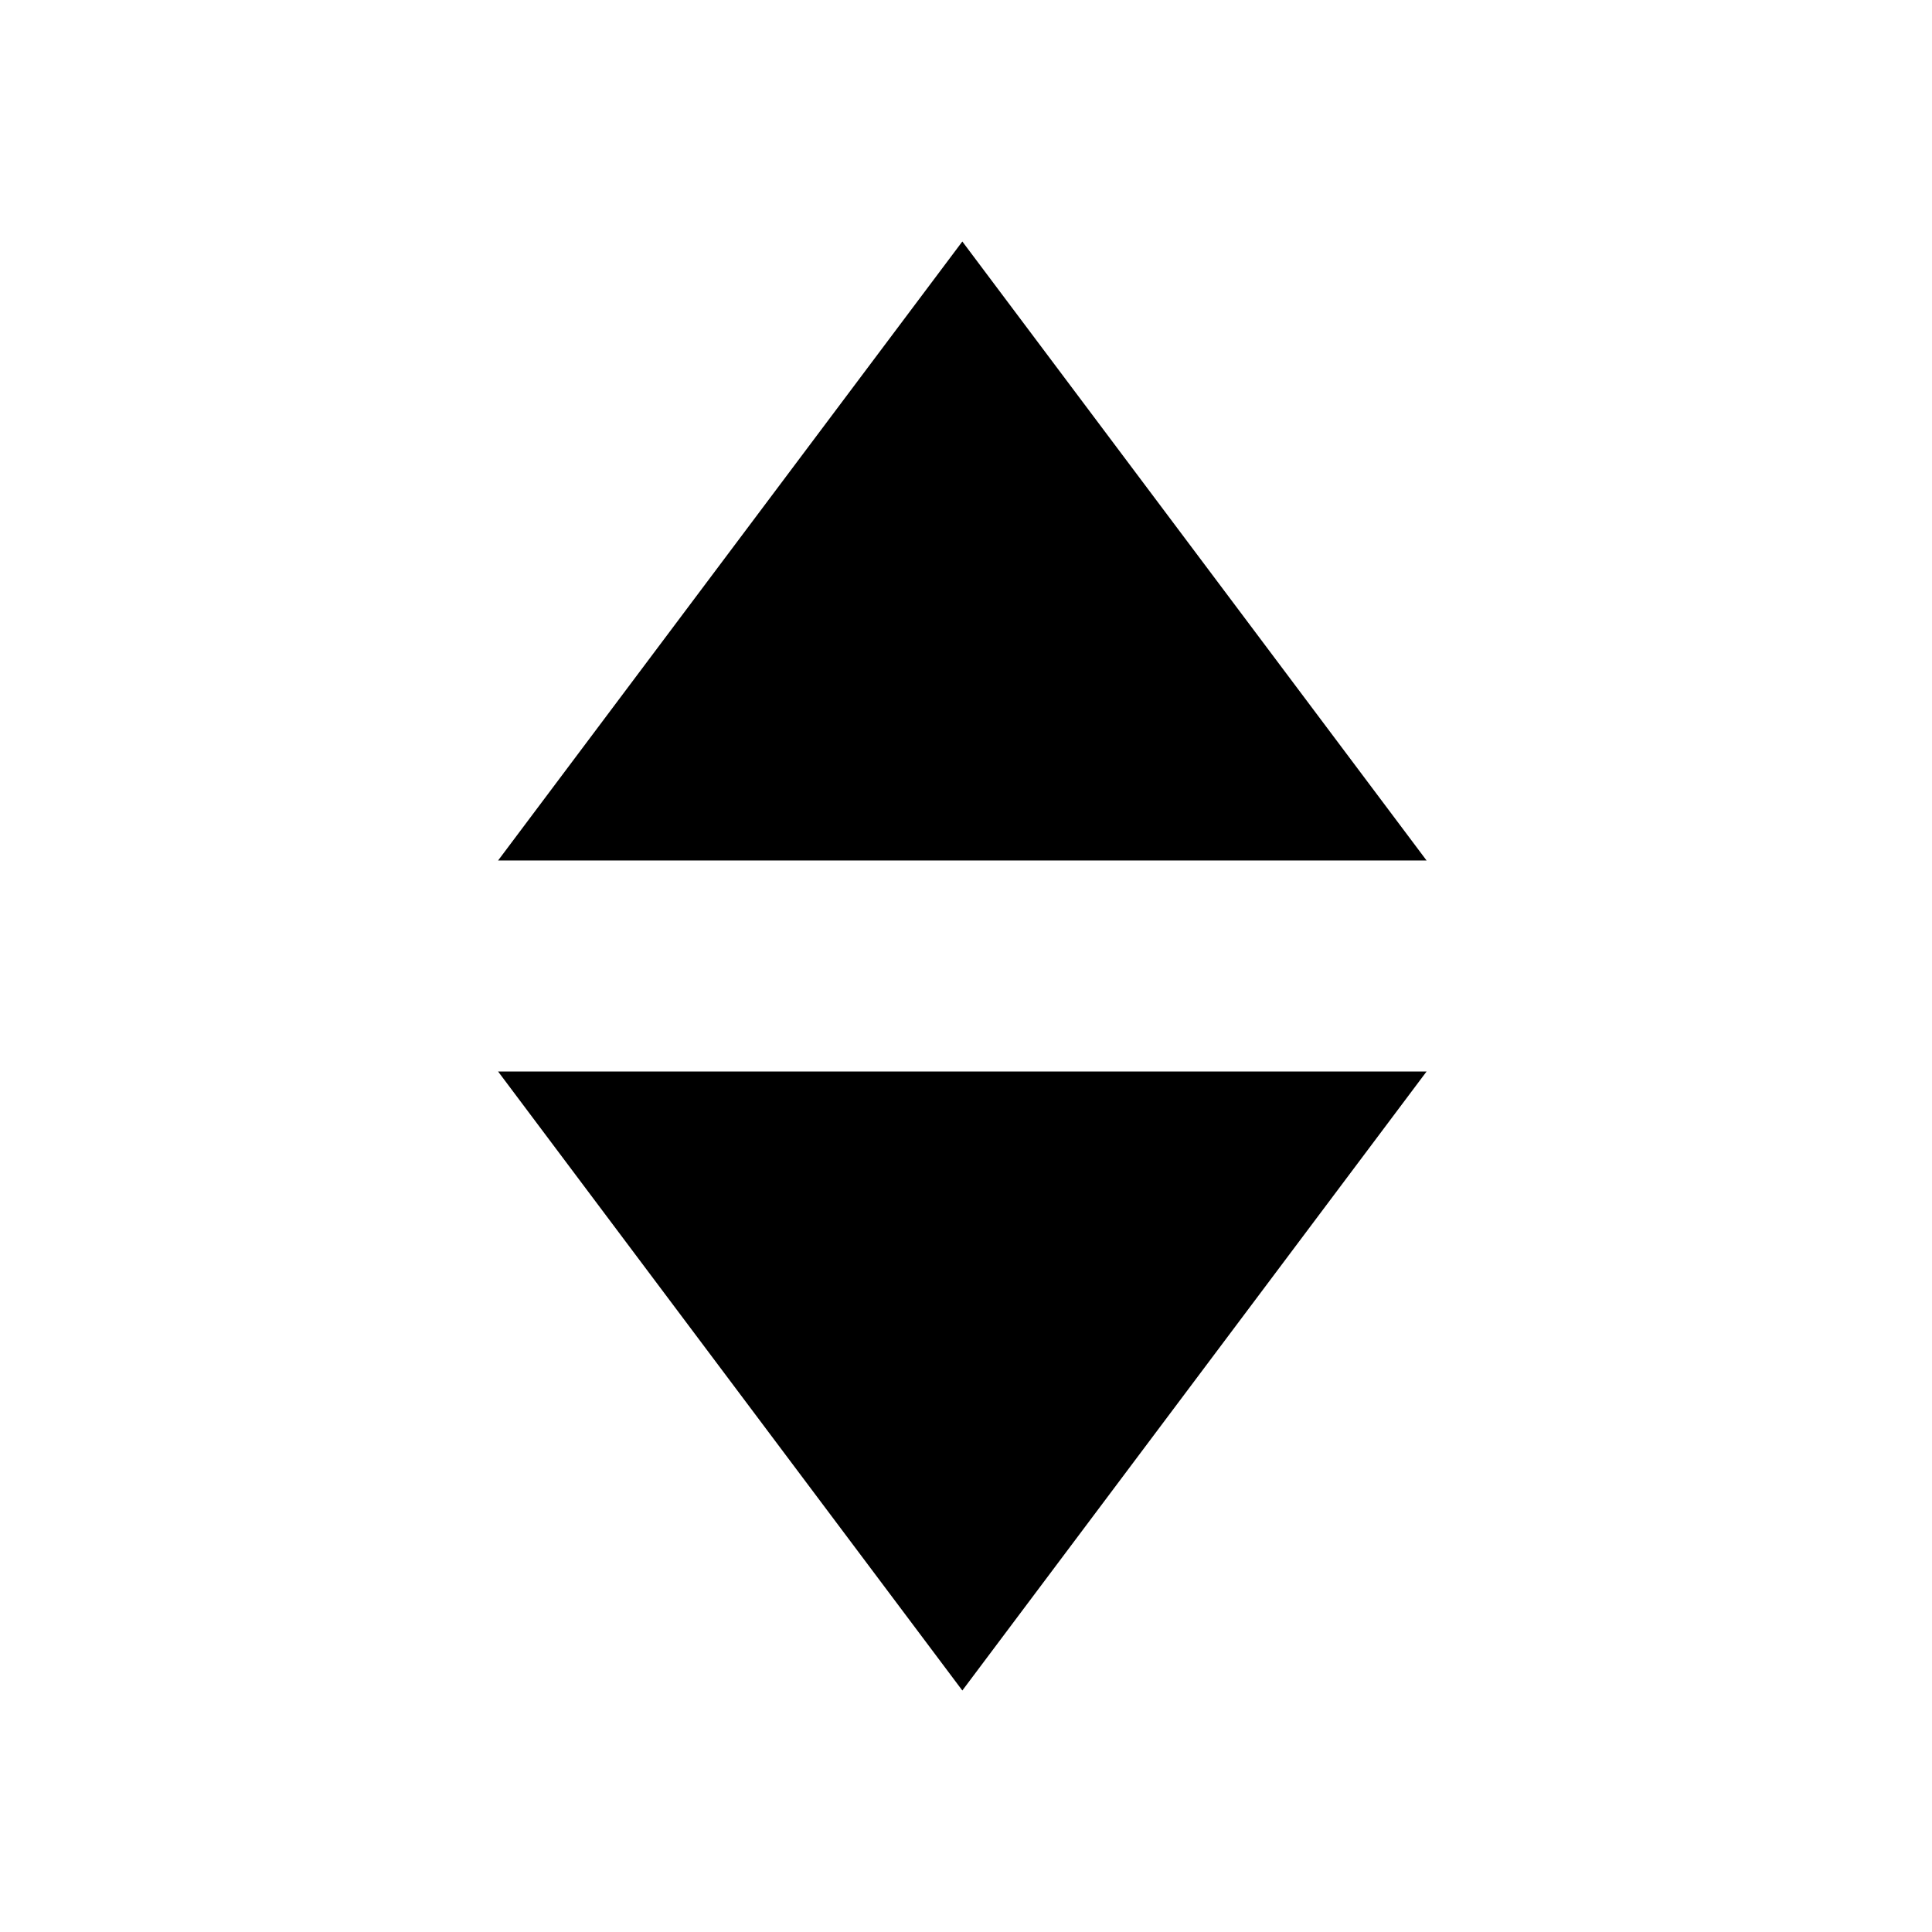
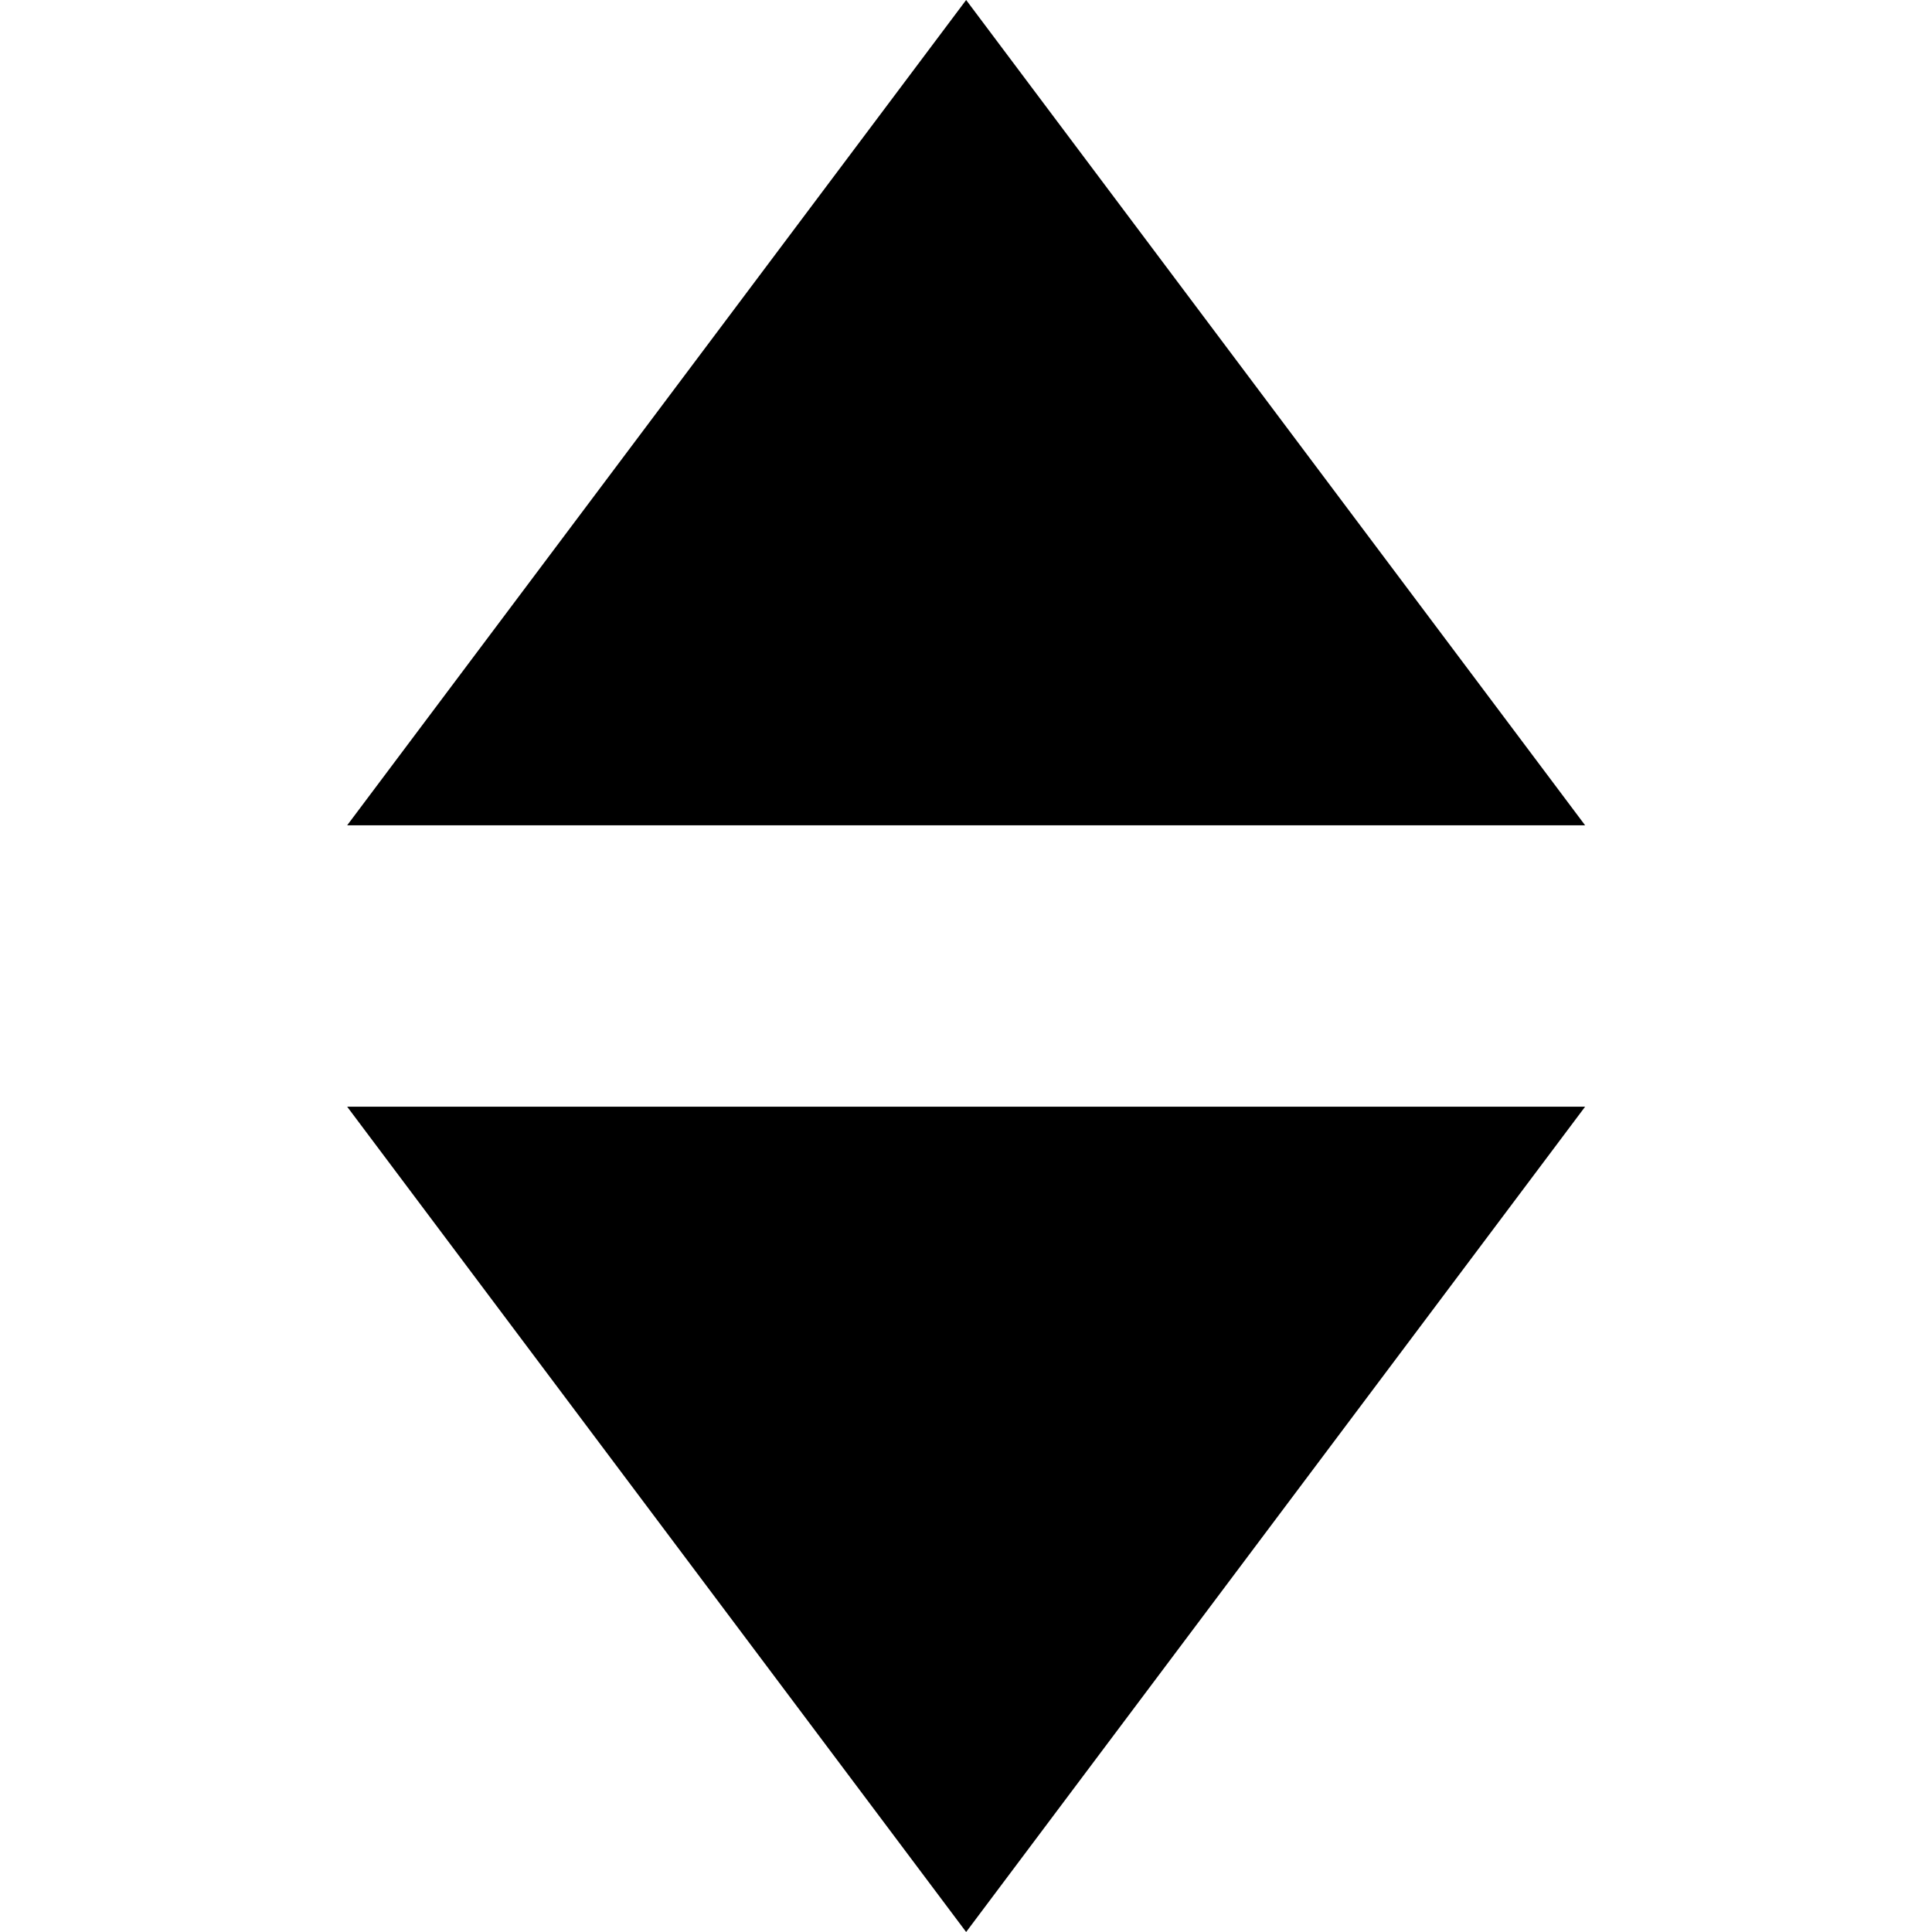
<svg xmlns="http://www.w3.org/2000/svg" width="256px" height="256px" viewBox="0 0 256 256" version="1.1">
  <defs />
  <g id="Page-1" stroke="none" stroke-width="1" fill="none" fill-rule="evenodd">
    <g id="sort-both" fill="#000000">
-       <path d="M127.515,32 L189.029,114.019 L66,114.019 L127.515,32 Z M127.515,224 L66,141.981 L189.029,141.981 L127.515,224 Z" />
+       <path d="M128.019,0 L210.039,109.359 L46,109.359 L128.019,0 Z M128.019,256 L46,146.641 L210.039,146.641 L128.019,256 Z" />
    </g>
  </g>
</svg>
